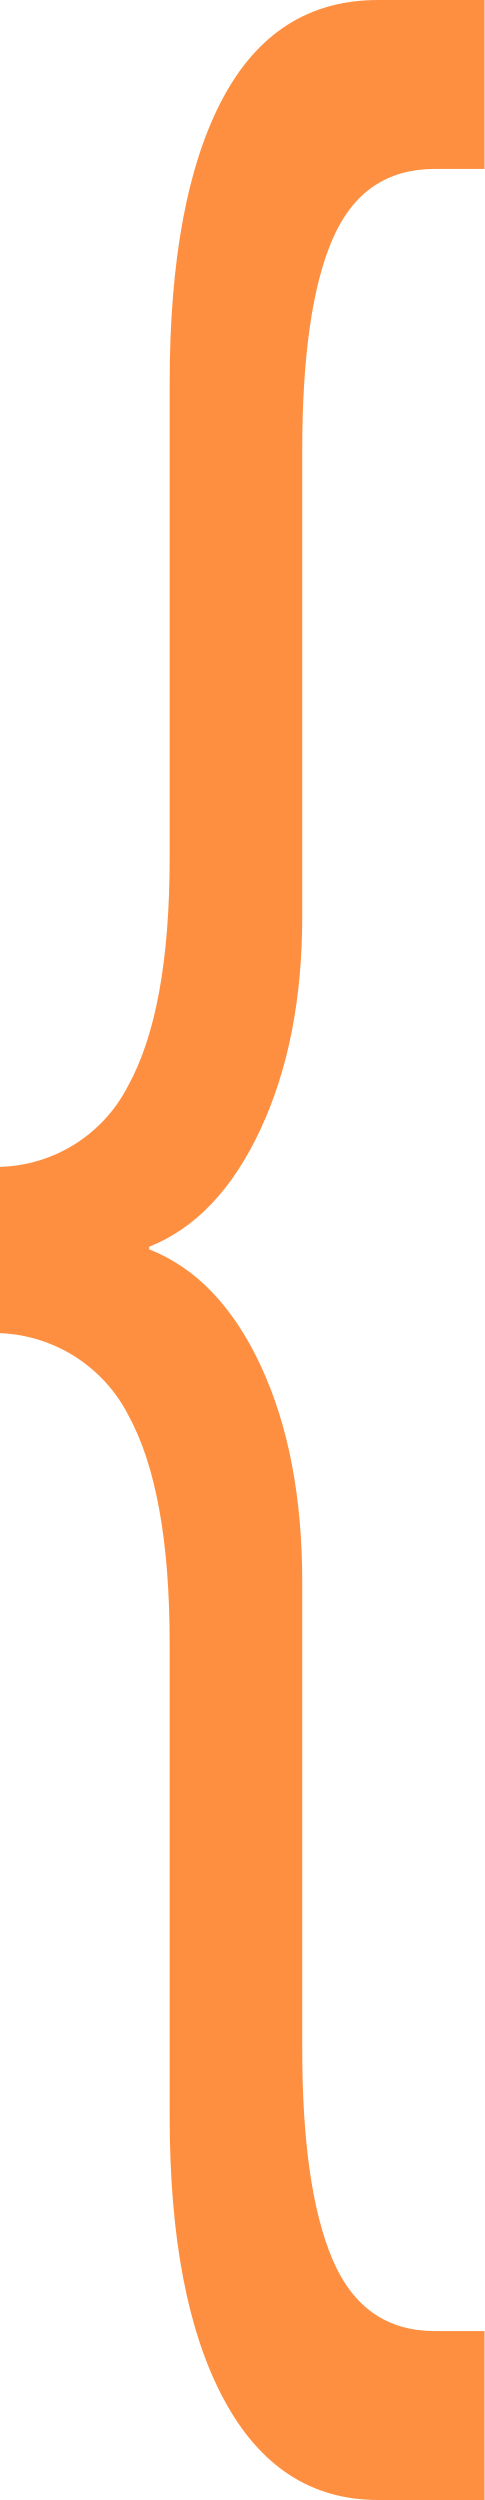
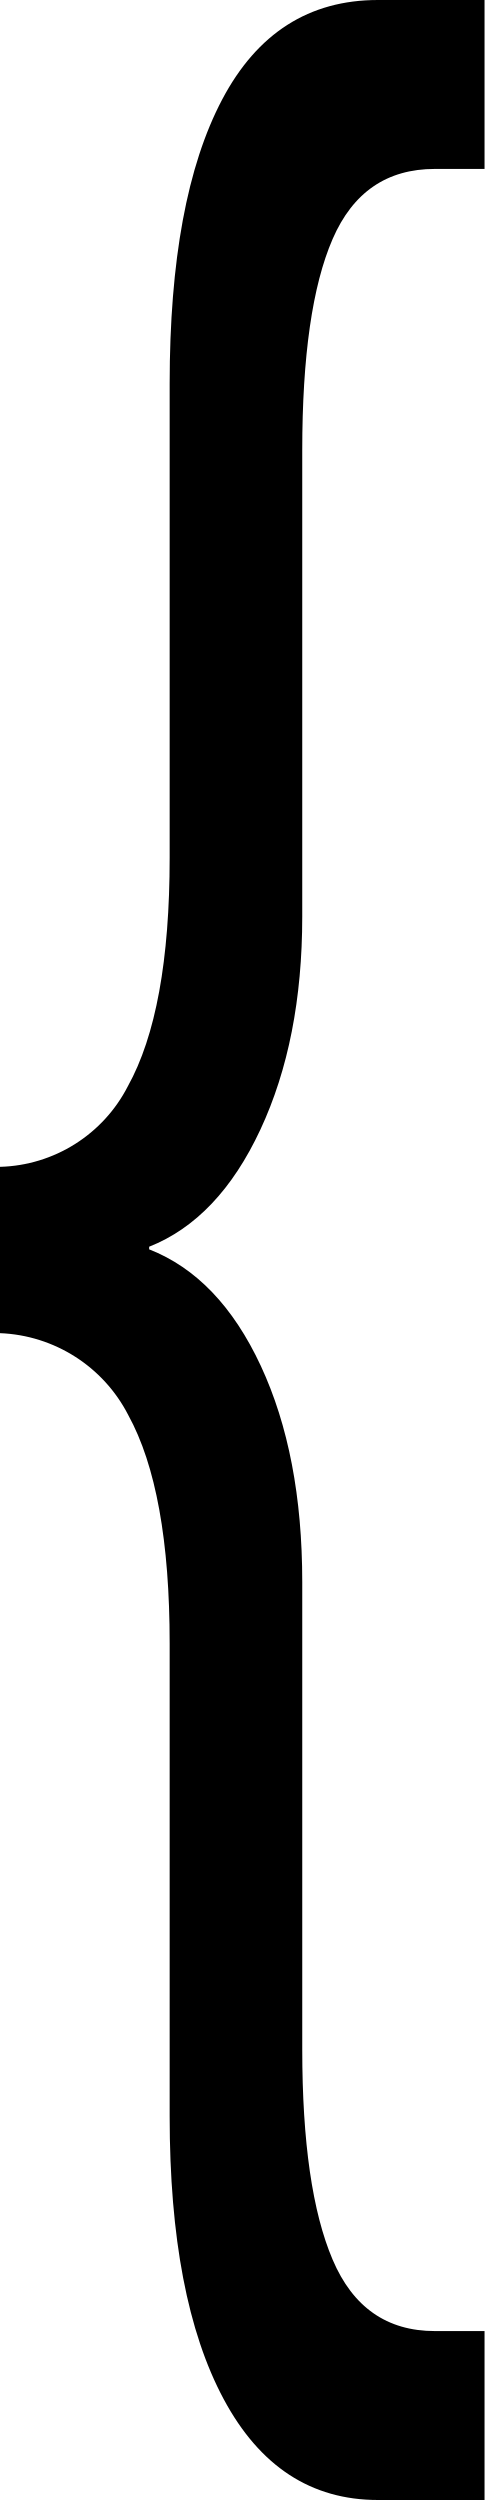
<svg xmlns="http://www.w3.org/2000/svg" viewBox="0 0 58.146 300">
-   <defs>
-     <style>.a{fill:#ff8f40;}</style>
-   </defs>
-   <path class="a" d="M52,10.156q-12.027,0-18.514-12.1T27-35.889V-92.62q0-18.387-4.972-27.423a18.1,18.1,0,0,0-15.389-9.822v-19.958a17.779,17.779,0,0,0,15.341-9.665Q27-168.524,27-186.91V-243.8q0-22.158,6.3-34.1T52-289.844H64.786v20.272H58.82q-8.618,0-12.264,8.408t-3.646,25.38v55.946q0,14.772-5.019,25.537T24.539-140.237v.314q8.428,3.3,13.4,13.986t4.972,25.93v56.1q0,16.658,3.646,25.223T58.82-10.116h5.966V10.156Z" transform="translate(-6.641 289.844)" />
+   <defs />
+   <path fill="currentColor" class="a" d="M52,10.156q-12.027,0-18.514-12.1T27-35.889V-92.62q0-18.387-4.972-27.423a18.1,18.1,0,0,0-15.389-9.822v-19.958a17.779,17.779,0,0,0,15.341-9.665Q27-168.524,27-186.91V-243.8q0-22.158,6.3-34.1T52-289.844H64.786v20.272H58.82q-8.618,0-12.264,8.408t-3.646,25.38v55.946q0,14.772-5.019,25.537T24.539-140.237v.314q8.428,3.3,13.4,13.986t4.972,25.93v56.1q0,16.658,3.646,25.223T58.82-10.116h5.966V10.156Z" transform="translate(-6.641 289.844)" />
</svg>
